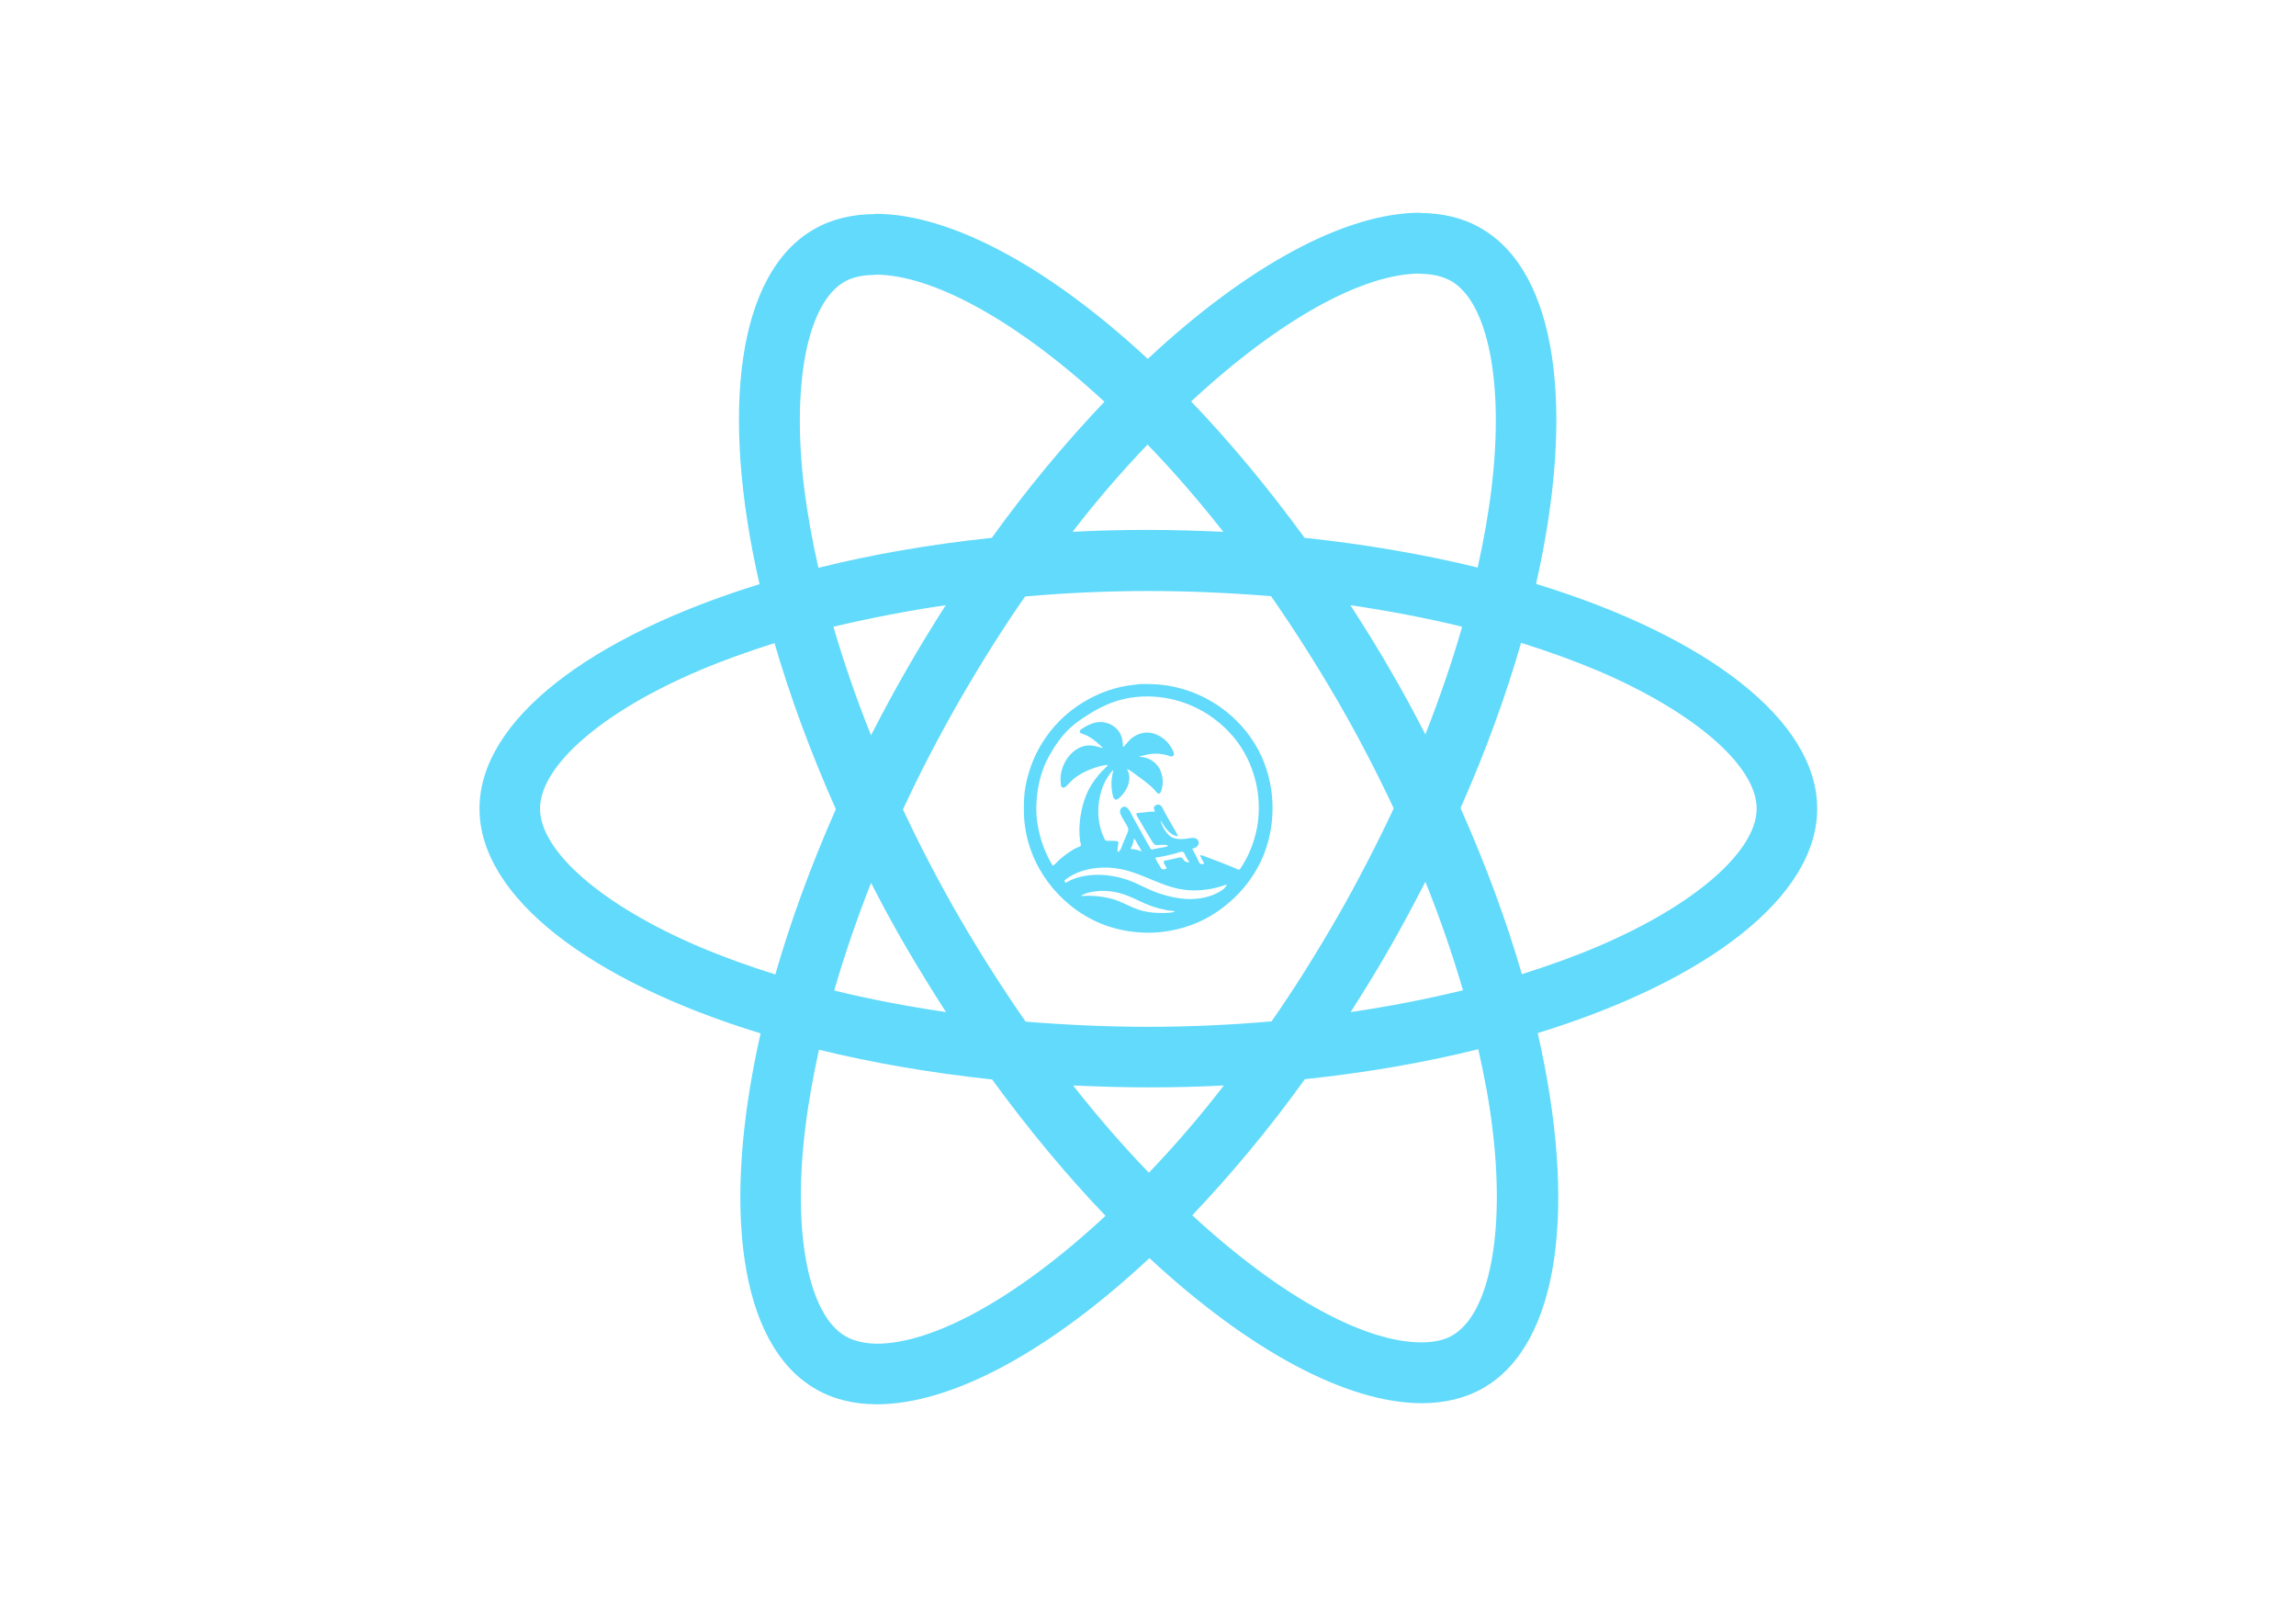
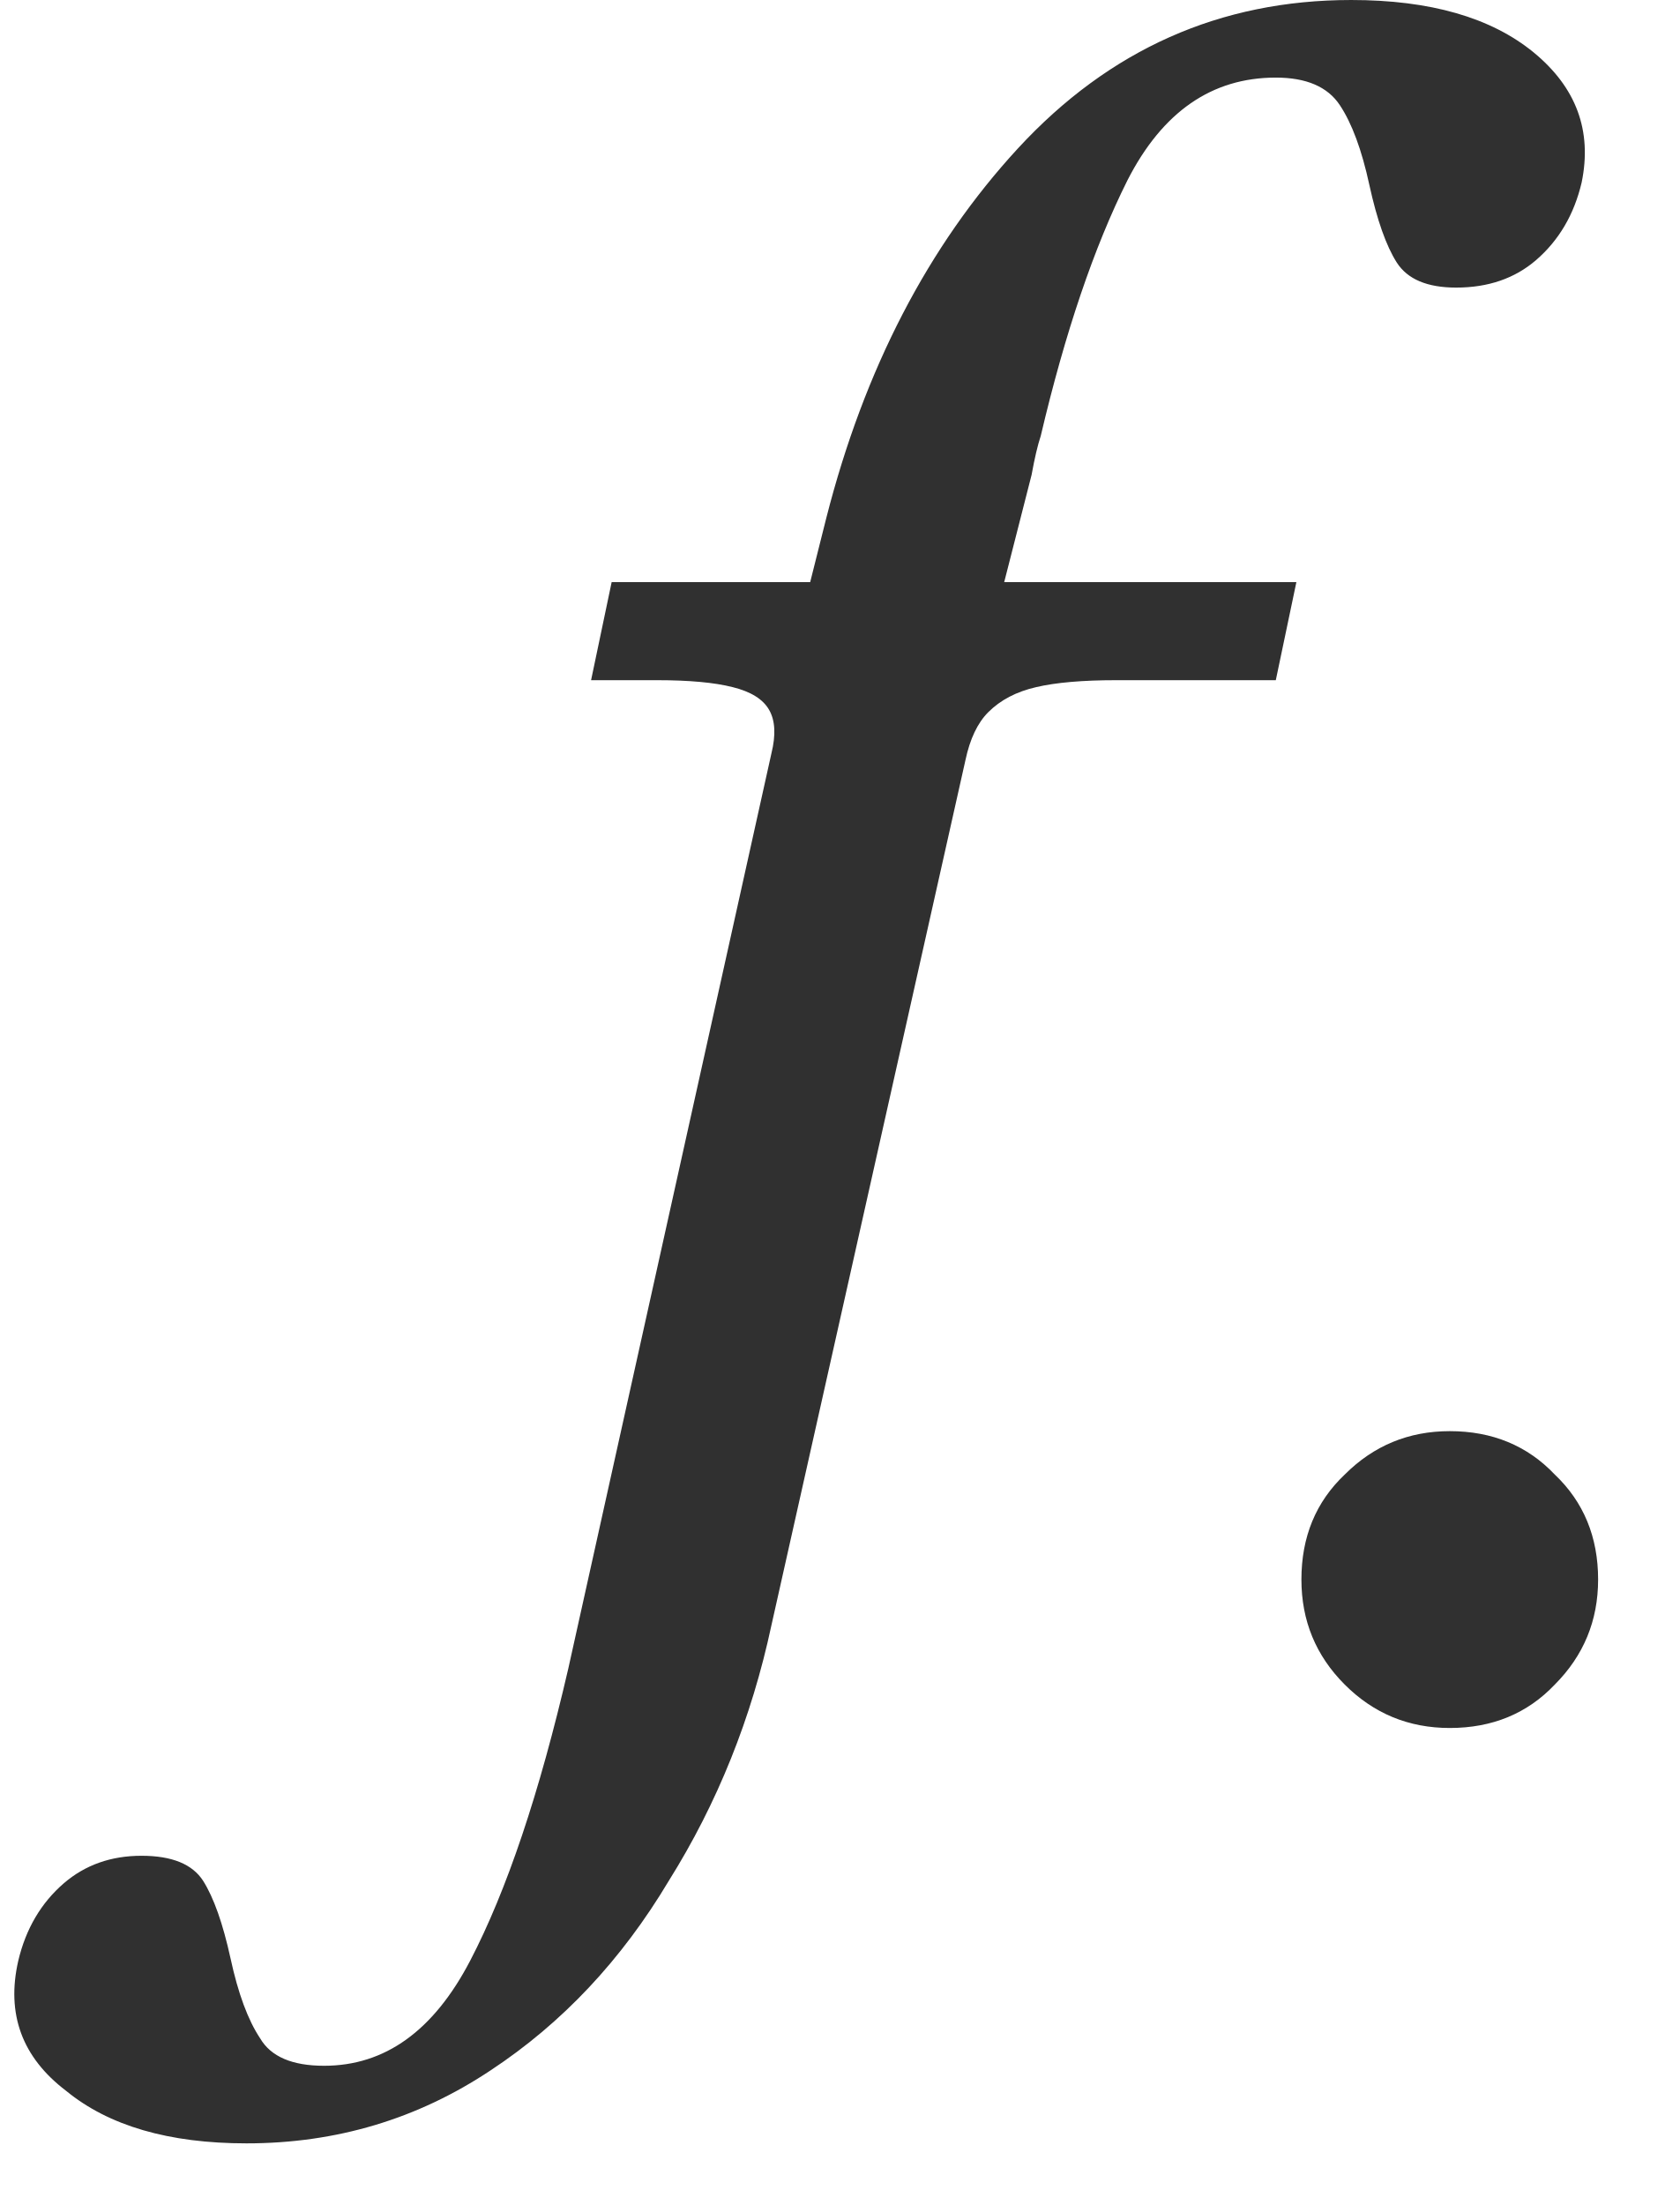
- <svg xmlns="http://www.w3.org/2000/svg" width="5355px" height="3786px" viewBox="0 0 5355 3786" version="1.1">
-   <g id="logo" stroke="none" fill="none" transform="translate(0.9778, 0)" fill-rule="evenodd" stroke-width="1">
-     <g id="Layer_1" transform="translate(1117.351, 496.0658)" fill="#61DAFB">
-       <g id="Group" fill-rule="nonzero">
-         <path d="M3119.934,1389.62 C3119.934,1182.926 2861.105,987.044 2464.277,865.571 C2555.853,461.087 2515.153,139.28 2335.817,36.251 C2294.481,12.084 2246.149,0.636 2193.366,0.636 L2193.366,142.46 C2222.619,142.46 2246.149,148.184 2265.863,158.995 C2352.351,208.602 2389.872,397.489 2360.619,640.434 C2353.623,700.216 2342.176,763.178 2328.186,827.412 C2203.541,796.885 2067.449,773.354 1924.362,758.09 C1838.51,640.434 1749.478,533.589 1659.81,440.099 C1867.127,247.397 2061.726,141.824 2194.002,141.824 L2194.002,0 C2019.117,0 1790.178,124.652 1558.695,340.886 C1327.212,125.924 1098.273,2.544 923.389,2.544 L923.389,144.368 C1055.029,144.368 1250.263,249.305 1457.58,440.735 C1368.548,534.225 1279.516,640.434 1194.936,758.09 C1051.213,773.354 915.121,796.885 790.477,828.048 C775.85,764.45 765.039,702.76 757.408,643.614 C727.518,400.669 764.403,211.782 850.255,161.539 C869.333,150.092 894.135,145.004 923.389,145.004 L923.389,3.18 C869.969,3.18 821.638,14.628 779.666,38.795 C600.966,141.824 560.901,462.995 653.113,866.207 C257.557,988.316 0,1183.562 0,1389.62 C0,1595.678 258.829,1792.197 655.657,1913.669 C564.081,2318.154 604.781,2639.961 784.117,2742.99 C825.453,2767.157 873.785,2778.605 927.204,2778.605 C1102.088,2778.605 1331.028,2653.952 1562.511,2437.718 C1793.994,2652.68 2022.933,2776.061 2197.817,2776.061 C2251.236,2776.061 2299.568,2764.613 2341.54,2740.446 C2520.24,2637.417 2560.305,2316.246 2468.093,1913.033 C2862.377,1791.561 3119.934,1595.678 3119.934,1389.62 L3119.934,1389.62 Z M2291.937,965.42 C2268.407,1047.462 2239.154,1132.048 2206.085,1216.633 C2180.011,1165.755 2152.665,1114.876 2122.776,1063.998 C2093.523,1013.119 2062.362,963.513 2031.2,915.178 C2121.504,928.534 2208.628,945.069 2291.937,965.42 Z M2000.675,1642.741 C1951.072,1728.599 1900.196,1810.004 1847.413,1885.686 C1752.658,1893.954 1656.63,1898.406 1559.967,1898.406 C1463.304,1898.406 1367.912,1893.954 1273.793,1886.322 C1221.01,1810.64 1169.498,1729.871 1119.895,1644.649 C1071.563,1561.335 1027.683,1476.75 987.619,1391.528 C1027.047,1306.307 1071.563,1221.085 1119.259,1137.772 C1168.862,1051.914 1219.738,970.508 1272.521,894.826 C1367.276,886.559 1463.304,882.107 1559.967,882.107 C1656.63,882.107 1752.022,886.559 1846.141,894.19 C1898.924,969.872 1950.436,1050.642 2000.039,1135.864 C2048.371,1219.177 2092.251,1303.763 2132.315,1388.984 C2092.251,1474.206 2048.371,1559.428 2000.675,1642.741 Z M2206.085,1560.063 C2240.425,1645.285 2269.679,1730.507 2293.845,1813.184 C2210.536,1833.536 2122.776,1850.707 2031.836,1864.063 C2062.998,1815.092 2094.159,1764.85 2123.412,1713.335 C2152.665,1662.457 2180.011,1610.942 2206.085,1560.063 Z M1561.239,2238.656 C1502.096,2177.602 1442.954,2109.552 1384.447,2035.142 C1441.682,2037.686 1500.188,2039.594 1559.331,2039.594 C1618.474,2039.594 1678.252,2038.322 1736.123,2035.142 C1678.888,2109.552 1619.746,2177.602 1561.239,2238.656 Z M1088.098,1864.063 C997.794,1850.707 910.67,1834.172 827.361,1813.82 C850.891,1731.779 880.144,1647.193 913.213,1562.607 C939.287,1613.486 966.633,1664.365 996.522,1715.243 C1026.411,1766.122 1056.936,1815.728 1088.098,1864.063 Z M1558.059,540.585 C1617.202,601.639 1676.344,669.689 1734.851,744.099 C1677.616,741.555 1619.11,739.647 1559.967,739.647 C1500.824,739.647 1441.046,740.919 1383.175,744.099 C1440.41,669.689 1499.552,601.639 1558.059,540.585 Z M1087.462,915.178 C1056.301,964.148 1025.139,1014.391 995.886,1065.906 C966.633,1116.784 939.287,1167.663 913.213,1218.541 C878.873,1133.32 849.619,1048.098 825.453,965.42 C908.762,945.705 996.522,928.534 1087.462,915.178 Z M511.934,1711.427 C286.81,1615.394 141.179,1489.47 141.179,1389.62 C141.179,1289.771 286.81,1163.211 511.934,1067.814 C566.625,1044.282 626.403,1023.295 688.09,1003.579 C724.339,1128.232 772.034,1257.972 831.177,1390.892 C772.67,1523.177 725.61,1652.281 689.998,1776.297 C627.039,1756.582 567.261,1734.959 511.934,1711.427 Z M854.071,2620.245 C767.583,2570.639 730.062,2381.752 759.315,2138.807 C766.311,2079.025 777.758,2016.062 791.748,1951.828 C916.393,1982.355 1052.485,2005.887 1195.572,2021.15 C1281.424,2138.807 1370.456,2245.652 1460.124,2339.141 C1252.807,2531.844 1058.208,2637.417 925.932,2637.417 C897.315,2636.781 873.149,2631.057 854.071,2620.245 L854.071,2620.245 Z M2362.526,2135.627 C2392.416,2378.572 2355.531,2567.459 2269.679,2617.701 C2250.601,2629.149 2225.799,2634.237 2196.545,2634.237 C2064.905,2634.237 1869.671,2529.3 1662.354,2337.869 C1751.386,2244.38 1840.418,2138.171 1924.998,2020.514 C2068.721,2005.251 2204.813,1981.719 2329.457,1950.556 C2344.084,2014.791 2355.531,2076.481 2362.526,2135.627 L2362.526,2135.627 Z M2607.364,1711.427 C2552.673,1734.959 2492.895,1755.946 2431.208,1775.661 C2394.959,1651.009 2347.264,1521.269 2288.121,1388.348 C2346.628,1256.064 2393.688,1126.96 2429.3,1002.943 C2492.259,1022.659 2552.037,1044.282 2608,1067.814 C2833.124,1163.847 2978.755,1289.771 2978.755,1389.62 C2978.755,1489.47 2832.488,1616.03 2607.364,1711.427 L2607.364,1711.427 Z" id="Shape" />
-       </g>
-       <path d="M1537.378,1099.483 C1545.027,1098.477 1553.107,1099.162 1560.816,1099.162 C1589.375,1099.162 1617.414,1103.603 1644.738,1112.019 C1679.61,1122.761 1712.09,1139.935 1740.757,1162.53 C1775.894,1190.223 1805.008,1226.547 1823.69,1267.313 C1858.642,1343.584 1858.386,1436.017 1822.577,1511.966 C1799.423,1561.073 1762.278,1602.174 1717.319,1632.147 C1680.636,1656.602 1637.733,1671.571 1594.082,1676.871 C1538.521,1683.618 1478.454,1673.759 1428.506,1648.109 C1334.74,1599.956 1270.993,1503.042 1269.732,1396.835 C1269.489,1376.359 1269.807,1355.76 1273.855,1335.483 C1280.447,1302.459 1291.94,1270.537 1309.202,1241.56 C1327.874,1210.214 1351.993,1182.552 1380.875,1160.25 C1414.745,1134.096 1454.109,1115.285 1495.795,1105.714 C1505.553,1103.474 1515.35,1102.202 1525.194,1100.998 L1528.67,1100.575 C1531.569,1100.222 1534.471,1099.865 1537.378,1099.483 Z M1440.288,1582.053 C1427.386,1583.439 1413.778,1585.791 1402.705,1593.051 C1405.197,1593.651 1408.055,1593.055 1410.655,1593.051 C1416.901,1593.04 1423.207,1592.805 1429.447,1593.079 C1445.067,1593.766 1461.342,1596.269 1476.426,1600.412 C1488.014,1603.595 1498.773,1608.627 1509.545,1613.664 L1512.239,1614.923 C1518.527,1617.854 1524.844,1620.735 1531.356,1623.199 C1550.985,1630.626 1570.524,1632.934 1591.345,1632.934 L1593.252,1632.933 C1603.099,1632.92 1612.867,1632.729 1622.424,1630.034 C1617.115,1627.201 1609.514,1627.733 1603.632,1626.553 C1590.871,1623.992 1578.323,1620.866 1566.049,1616.479 C1546.69,1609.559 1528.857,1599.168 1509.673,1591.908 C1487.816,1583.637 1463.594,1579.55 1440.288,1582.053 Z M1459.803,1527.061 C1434.235,1527.061 1408.376,1531.573 1385.358,1543.194 C1379.782,1546.01 1374.481,1549.365 1369.458,1553.083 C1367.927,1554.216 1365.213,1555.672 1364.647,1557.643 C1364.073,1559.641 1366.125,1561.315 1367.289,1562.594 C1373.043,1559.522 1378.509,1556.271 1384.636,1553.938 C1424.261,1538.859 1472.298,1542.02 1511.842,1555.846 C1531.562,1562.742 1549.732,1573.054 1568.94,1581.141 C1590.422,1590.185 1612.363,1596.049 1635.434,1599.056 C1662.648,1602.602 1693.675,1599.728 1718.552,1587.426 C1727.293,1583.104 1739.429,1576.516 1743.125,1566.945 C1738.56,1567.344 1734.453,1569.304 1730.116,1570.655 C1723.219,1572.803 1716.24,1574.624 1709.156,1576.046 C1685.145,1580.865 1659.612,1581.86 1635.434,1577.486 C1610.812,1573.033 1588.074,1563.725 1565.311,1554.267 L1562.275,1553.005 C1550.637,1548.168 1538.971,1543.347 1527.02,1539.168 C1505.554,1531.662 1482.548,1527.061 1459.803,1527.061 Z M1504.614,1133.608 C1473.965,1140.391 1446.51,1153.598 1420.051,1170.248 C1404.69,1179.913 1389.996,1189.815 1376.685,1202.255 C1356.89,1220.756 1341.761,1243.243 1328.567,1266.73 C1314.972,1290.929 1306.255,1319.132 1302.042,1346.497 C1297.909,1373.344 1297.228,1401.571 1301.963,1428.44 C1307.881,1462.032 1319.145,1493.555 1336.933,1522.71 C1342.911,1519.913 1347.155,1513.536 1352.111,1509.24 C1362.119,1500.567 1372.626,1492.528 1383.913,1485.59 C1388.091,1483.022 1392.384,1481.028 1396.923,1479.201 C1398.635,1478.511 1401.434,1477.881 1402.24,1475.997 C1403.521,1473.005 1401.152,1467.798 1400.745,1464.698 C1399.584,1455.831 1398.883,1446.814 1399.102,1437.867 C1399.738,1411.81 1404.598,1385.389 1413.853,1361 C1420.826,1342.623 1431.48,1325.938 1444.101,1310.964 C1448.383,1305.883 1452.936,1301.154 1457.635,1296.462 C1458.213,1295.884 1458.821,1295.324 1459.436,1294.767 L1460.176,1294.098 C1462.275,1292.204 1464.361,1290.279 1465.585,1287.759 C1456.523,1287.765 1447.46,1290.383 1438.843,1293.041 C1420.279,1298.766 1402.196,1307.262 1386.804,1319.249 C1379.783,1324.718 1374.641,1331.885 1368.001,1337.64 C1365.965,1339.406 1362.316,1341.772 1359.502,1340.44 C1355.25,1338.428 1355.906,1330.045 1355.419,1326.193 C1353.545,1311.373 1359.149,1292.629 1366.27,1279.783 C1377.702,1259.161 1398.84,1241.553 1423.665,1242.168 C1434.386,1242.433 1443.771,1246.165 1454.021,1248.601 C1451.422,1244.902 1447.937,1242.206 1444.625,1239.174 C1436.509,1231.745 1427.632,1224.959 1417.883,1219.827 C1415.268,1218.45 1412.519,1217.434 1409.75,1216.46 L1408.087,1215.878 C1407.256,1215.587 1406.424,1215.294 1405.596,1214.991 C1403.513,1214.228 1400.891,1213.179 1400.108,1210.861 C1398.657,1206.567 1406.375,1202.59 1409.21,1200.78 C1420.168,1193.78 1433.605,1188.023 1446.793,1187.698 C1467.403,1187.192 1487.541,1198.648 1496.031,1218.144 C1499.419,1225.924 1500.098,1234.211 1500.709,1242.527 L1500.823,1244.086 C1500.881,1244.866 1500.939,1245.646 1501,1246.425 C1507.473,1241.139 1512.026,1233.359 1518.347,1227.697 C1533.128,1214.455 1553.359,1208.576 1572.554,1214.537 C1589.901,1219.924 1604.977,1231.916 1613.851,1247.876 C1616.172,1252.051 1622.649,1262.256 1617.97,1266.415 C1614.308,1269.671 1609.663,1267.134 1605.801,1265.783 C1601.812,1264.39 1597.644,1263.691 1593.514,1262.861 C1583.011,1260.752 1570.793,1260.971 1560.267,1262.825 C1553.461,1264.023 1546.81,1266.45 1540.029,1267.455 L1540.029,1268.905 C1558.571,1269.059 1576.507,1279.656 1585.655,1295.736 C1589.445,1302.398 1591.338,1310.023 1592.79,1317.491 C1594.586,1326.721 1593.324,1336.776 1590.806,1345.772 C1589.962,1348.788 1588.43,1353.901 1584.83,1354.596 C1582.285,1355.087 1580.124,1352.548 1578.671,1350.837 C1574.863,1346.351 1571.24,1342.087 1566.772,1338.213 C1555.466,1328.414 1543.512,1319.375 1531.356,1310.659 C1524.902,1306.031 1517.833,1300.014 1510.396,1297.186 C1512.487,1302.232 1514.535,1306.923 1515.247,1312.415 C1517.338,1328.568 1510.588,1343.773 1500.455,1355.924 C1497.363,1359.633 1494.056,1363.368 1490.159,1366.249 C1488.543,1367.444 1486.515,1369.004 1484.377,1368.667 C1477.674,1367.606 1476.876,1357.484 1475.848,1352.298 C1472.367,1334.734 1473.765,1317.29 1478.595,1300.087 C1474.298,1302.27 1471.192,1307.046 1468.494,1310.964 C1462.558,1319.586 1457.408,1328.705 1453.714,1338.52 C1439.005,1377.62 1439.147,1423.417 1458.202,1461.058 C1460.33,1465.262 1463.559,1464.698 1467.753,1464.698 C1472.809,1464.698 1477.913,1464.444 1482.931,1465.115 C1484.884,1465.376 1487.596,1465.144 1489.142,1466.585 C1490.993,1468.313 1490.006,1471.274 1489.58,1473.4 C1488.389,1479.341 1487.991,1484.742 1487.991,1490.803 C1495.902,1489.575 1498.095,1476.869 1500.899,1470.499 C1504.077,1463.283 1507.311,1456.06 1510.251,1448.744 C1511.696,1445.149 1513.63,1441.129 1513.122,1437.142 C1512.553,1432.661 1509.321,1427.91 1507.069,1424.089 C1502.806,1416.857 1497.961,1409.415 1494.823,1401.609 C1492.314,1395.369 1494.65,1387.571 1501.724,1385.342 C1505.625,1384.112 1509.788,1386.524 1512.327,1389.349 C1515.933,1393.361 1518.674,1398.7 1521.268,1403.887 L1522.006,1405.364 C1522.986,1407.324 1523.955,1409.242 1524.953,1411.036 L1555.106,1465.423 C1557.667,1470.028 1560.233,1474.629 1562.853,1479.201 C1563.875,1480.985 1564.916,1483.739 1567.009,1484.5 C1568.874,1485.177 1571.422,1484.214 1573.276,1483.842 C1578.091,1482.876 1582.899,1481.833 1587.732,1480.959 C1593.522,1479.911 1602.35,1480.107 1606.523,1475.575 C1600.419,1473.638 1593.363,1473.753 1587.009,1474.189 C1586.223,1474.243 1585.42,1474.344 1584.609,1474.451 L1583.912,1474.543 C1581.004,1474.924 1578.034,1475.228 1575.456,1473.587 C1570.236,1470.264 1566.767,1462.589 1563.574,1457.446 C1555.701,1444.765 1548.283,1431.892 1540.744,1419.013 C1538.341,1414.907 1535.866,1410.833 1533.536,1406.685 C1532.636,1405.081 1531.301,1402.967 1532.591,1401.199 C1533.932,1399.36 1536.841,1399.234 1539.486,1399.229 L1540.639,1399.229 C1541.481,1399.227 1542.264,1399.213 1542.92,1399.126 C1553.681,1397.708 1564.591,1396.533 1575.445,1396.533 C1574.6,1393.589 1572.184,1390.261 1572.956,1387.109 C1574.685,1380.056 1584.815,1377.849 1589.526,1382.91 C1592.688,1386.307 1594.526,1390.983 1596.584,1395.083 C1599.299,1400.494 1602.391,1405.726 1605.299,1411.036 C1610.389,1420.333 1615.948,1429.375 1621.182,1438.592 C1621.649,1439.416 1622.132,1440.235 1622.62,1441.053 L1623.353,1442.281 C1625.556,1445.967 1627.742,1449.687 1628.929,1453.82 C1610.75,1452.987 1597.104,1431.847 1589.177,1417.562 C1588.545,1419.85 1589.573,1421.891 1590.394,1424.089 C1592.102,1428.654 1594.143,1433.001 1596.712,1437.142 C1600.381,1443.055 1604.586,1449.144 1610.137,1453.437 C1619.988,1461.054 1632.977,1461.097 1644.83,1460.282 C1652.43,1459.759 1661.927,1456.293 1669.404,1458.645 C1676.868,1460.993 1679.872,1469.239 1675.439,1475.574 C1672.119,1480.32 1667.687,1482.112 1662.176,1482.827 C1666.073,1491.201 1671.179,1498.974 1674.879,1507.482 C1676.421,1511.027 1678.028,1516.459 1681.722,1518.329 C1684.181,1519.573 1687.705,1518.414 1690.364,1518.359 C1687.695,1511.286 1682.699,1505.284 1680.245,1498.055 C1687.726,1498.398 1694.962,1502.309 1701.928,1504.805 C1717.739,1510.47 1733.32,1516.744 1748.907,1523 C1754.465,1525.23 1760.055,1527.438 1765.531,1529.862 C1767.534,1530.749 1770.308,1532.822 1772.523,1531.546 C1774.33,1530.504 1775.499,1528.019 1776.613,1526.336 C1779.73,1521.627 1782.553,1516.738 1785.35,1511.833 C1796.549,1492.19 1804.763,1470.666 1810.25,1448.744 C1828.35,1376.443 1812.823,1296.668 1769.329,1236.273 C1752.618,1213.069 1731.602,1193.008 1708.433,1176.395 C1650.449,1134.821 1574.377,1118.171 1504.614,1133.608 Z M1623.147,1494.16 C1607.776,1498.175 1591.935,1501.813 1576.167,1503.856 C1578.241,1510.929 1583.308,1517.808 1587.018,1524.161 C1588.452,1526.617 1589.986,1529.906 1592.82,1530.972 C1596.021,1532.176 1599.889,1530.222 1602.91,1529.237 C1601.511,1525.403 1599.158,1521.954 1597.232,1518.359 C1596.438,1516.877 1595.21,1515.122 1595.864,1513.362 C1597.101,1510.037 1602.235,1510.232 1605.078,1509.655 C1612.571,1508.132 1619.986,1506.231 1627.484,1504.726 C1630.246,1504.172 1634.092,1502.669 1636.869,1503.597 C1640.506,1504.813 1641.615,1509.156 1644.259,1511.547 C1647.29,1514.289 1651.823,1514.71 1655.671,1515.459 C1653.323,1510.165 1649.42,1505.533 1646.918,1500.23 C1645.463,1497.146 1644.268,1492.609 1641.082,1490.827 C1636.694,1488.371 1627.632,1492.988 1623.147,1494.16 Z M1526.297,1458.896 C1525.573,1468.09 1522.758,1475.57 1518.347,1483.552 C1523.402,1484.193 1528.559,1484.421 1533.525,1485.654 C1537.246,1486.578 1540.676,1488.34 1544.366,1489.353 C1542.393,1483.945 1538.732,1479.12 1535.896,1474.125 C1533.032,1469.083 1530.469,1462.956 1526.297,1458.896 Z" id="Combined-Shape-Copy" fill-rule="nonzero" />
-     </g>
-   </g>
+ <svg xmlns="http://www.w3.org/2000/svg" width="16" height="21" viewBox="0 0 16 21" fill="none">
+   <path d="M7.348 7.174C7.391 7 7.384 6.862 7.326 6.761C7.268 6.659 7.152 6.587 6.978 6.544C6.804 6.5 6.565 6.478 6.261 6.478H5.63L5.826 5.544H7.717L7.87 4.935C8.232 3.515 8.841 2.341 9.696 1.413C10.565 0.471 11.623 4.17233e-05 12.87 4.17233e-05C13.623 4.17233e-05 14.203 0.167 14.609 0.5C15.014 0.833 15.167 1.246 15.065 1.739C14.993 2.044 14.848 2.29 14.63 2.478C14.428 2.652 14.174 2.739 13.87 2.739C13.594 2.739 13.406 2.659 13.304 2.5C13.203 2.341 13.116 2.094 13.043 1.761C12.971 1.428 12.877 1.174 12.761 1C12.645 0.826 12.442 0.739 12.152 0.739C11.543 0.739 11.072 1.065 10.739 1.717C10.42 2.355 10.145 3.167 9.913 4.152C9.884 4.239 9.855 4.362 9.826 4.522L9.565 5.544H12.348L12.152 6.478H10.63C10.312 6.478 10.058 6.5 9.87 6.544C9.681 6.587 9.529 6.667 9.413 6.783C9.312 6.884 9.239 7.036 9.196 7.239L7.348 15.478C7.159 16.362 6.833 17.174 6.37 17.913C5.92 18.667 5.355 19.268 4.674 19.717C3.978 20.181 3.203 20.413 2.348 20.413C1.609 20.413 1.036 20.246 0.63 19.913C0.21 19.594 0.058 19.181 0.174 18.674C0.246 18.37 0.391 18.123 0.609 17.935C0.812 17.761 1.058 17.674 1.348 17.674C1.638 17.674 1.833 17.754 1.935 17.913C2.036 18.073 2.123 18.319 2.196 18.652C2.268 18.985 2.362 19.239 2.478 19.413C2.58 19.587 2.783 19.674 3.087 19.674C3.667 19.674 4.13 19.341 4.478 18.674C4.826 18.007 5.138 17.08 5.413 15.891L7.348 7.174ZM13.809 16.457C13.417 16.457 13.084 16.319 12.809 16.044C12.533 15.768 12.396 15.435 12.396 15.043C12.396 14.638 12.533 14.304 12.809 14.043C13.084 13.768 13.417 13.63 13.809 13.63C14.214 13.63 14.548 13.768 14.809 14.043C15.084 14.304 15.222 14.638 15.222 15.043C15.222 15.435 15.084 15.768 14.809 16.044C14.548 16.319 14.214 16.457 13.809 16.457Z" fill="#303030" />
</svg>
